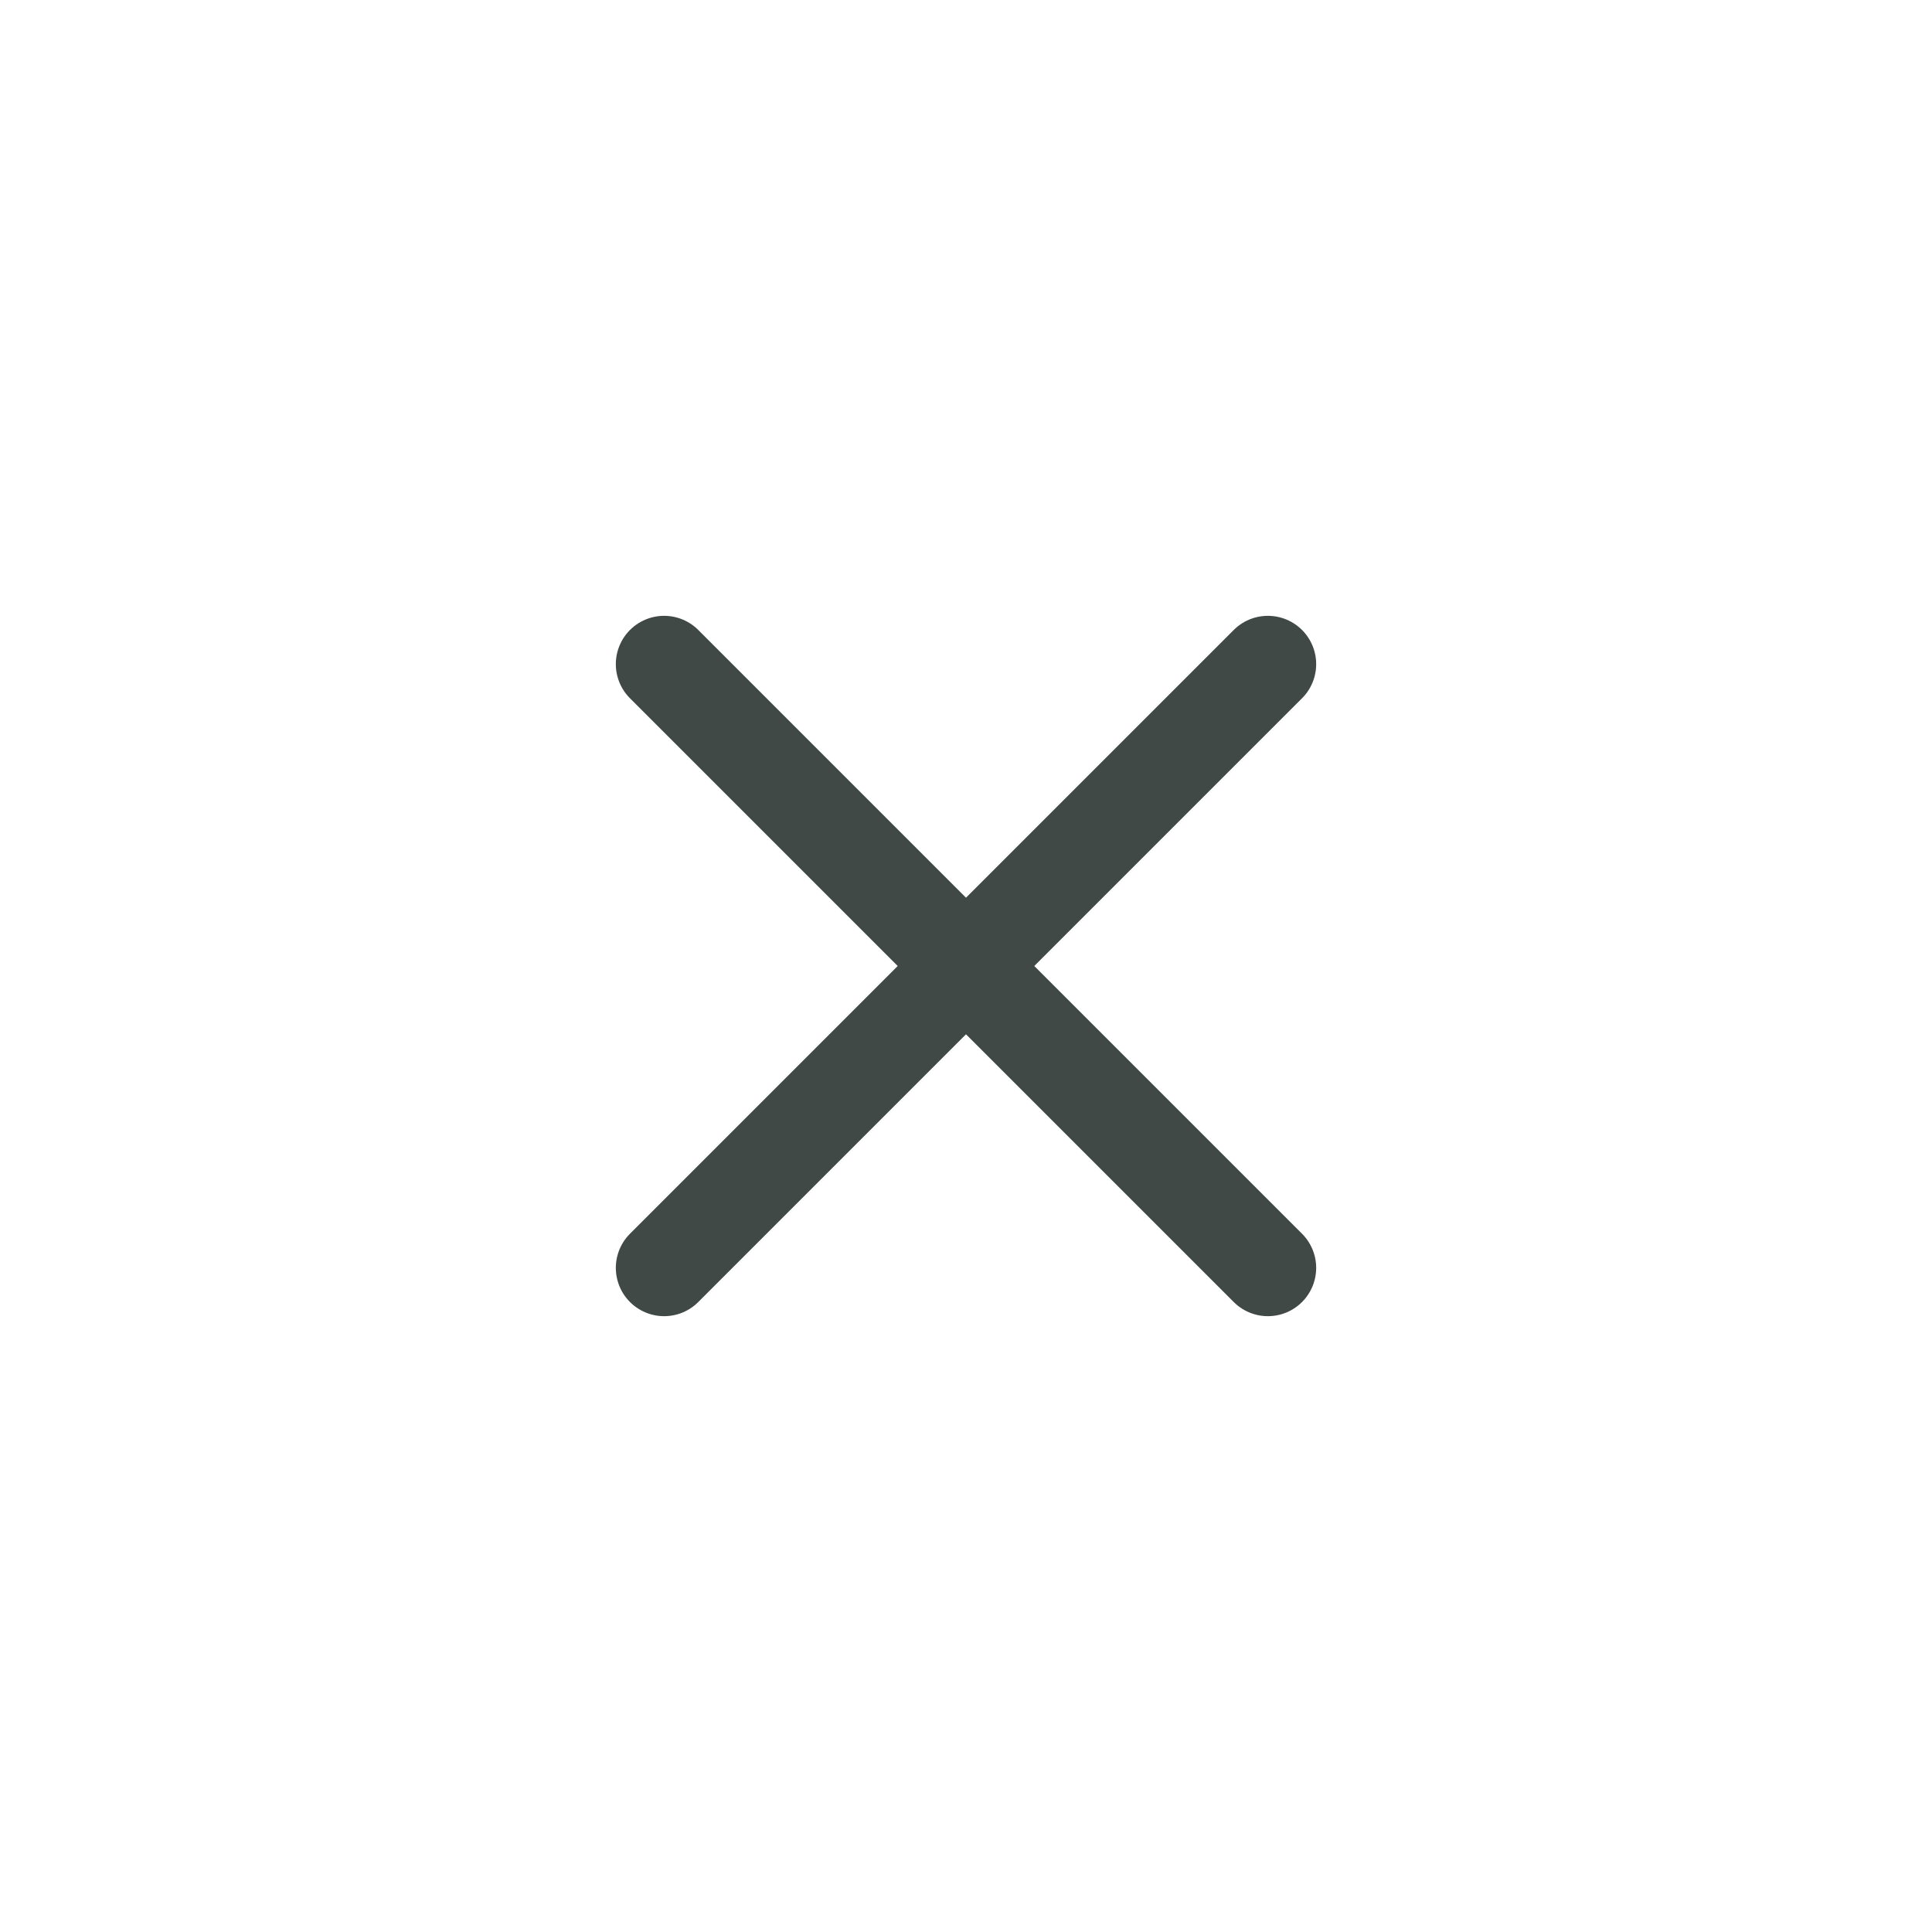
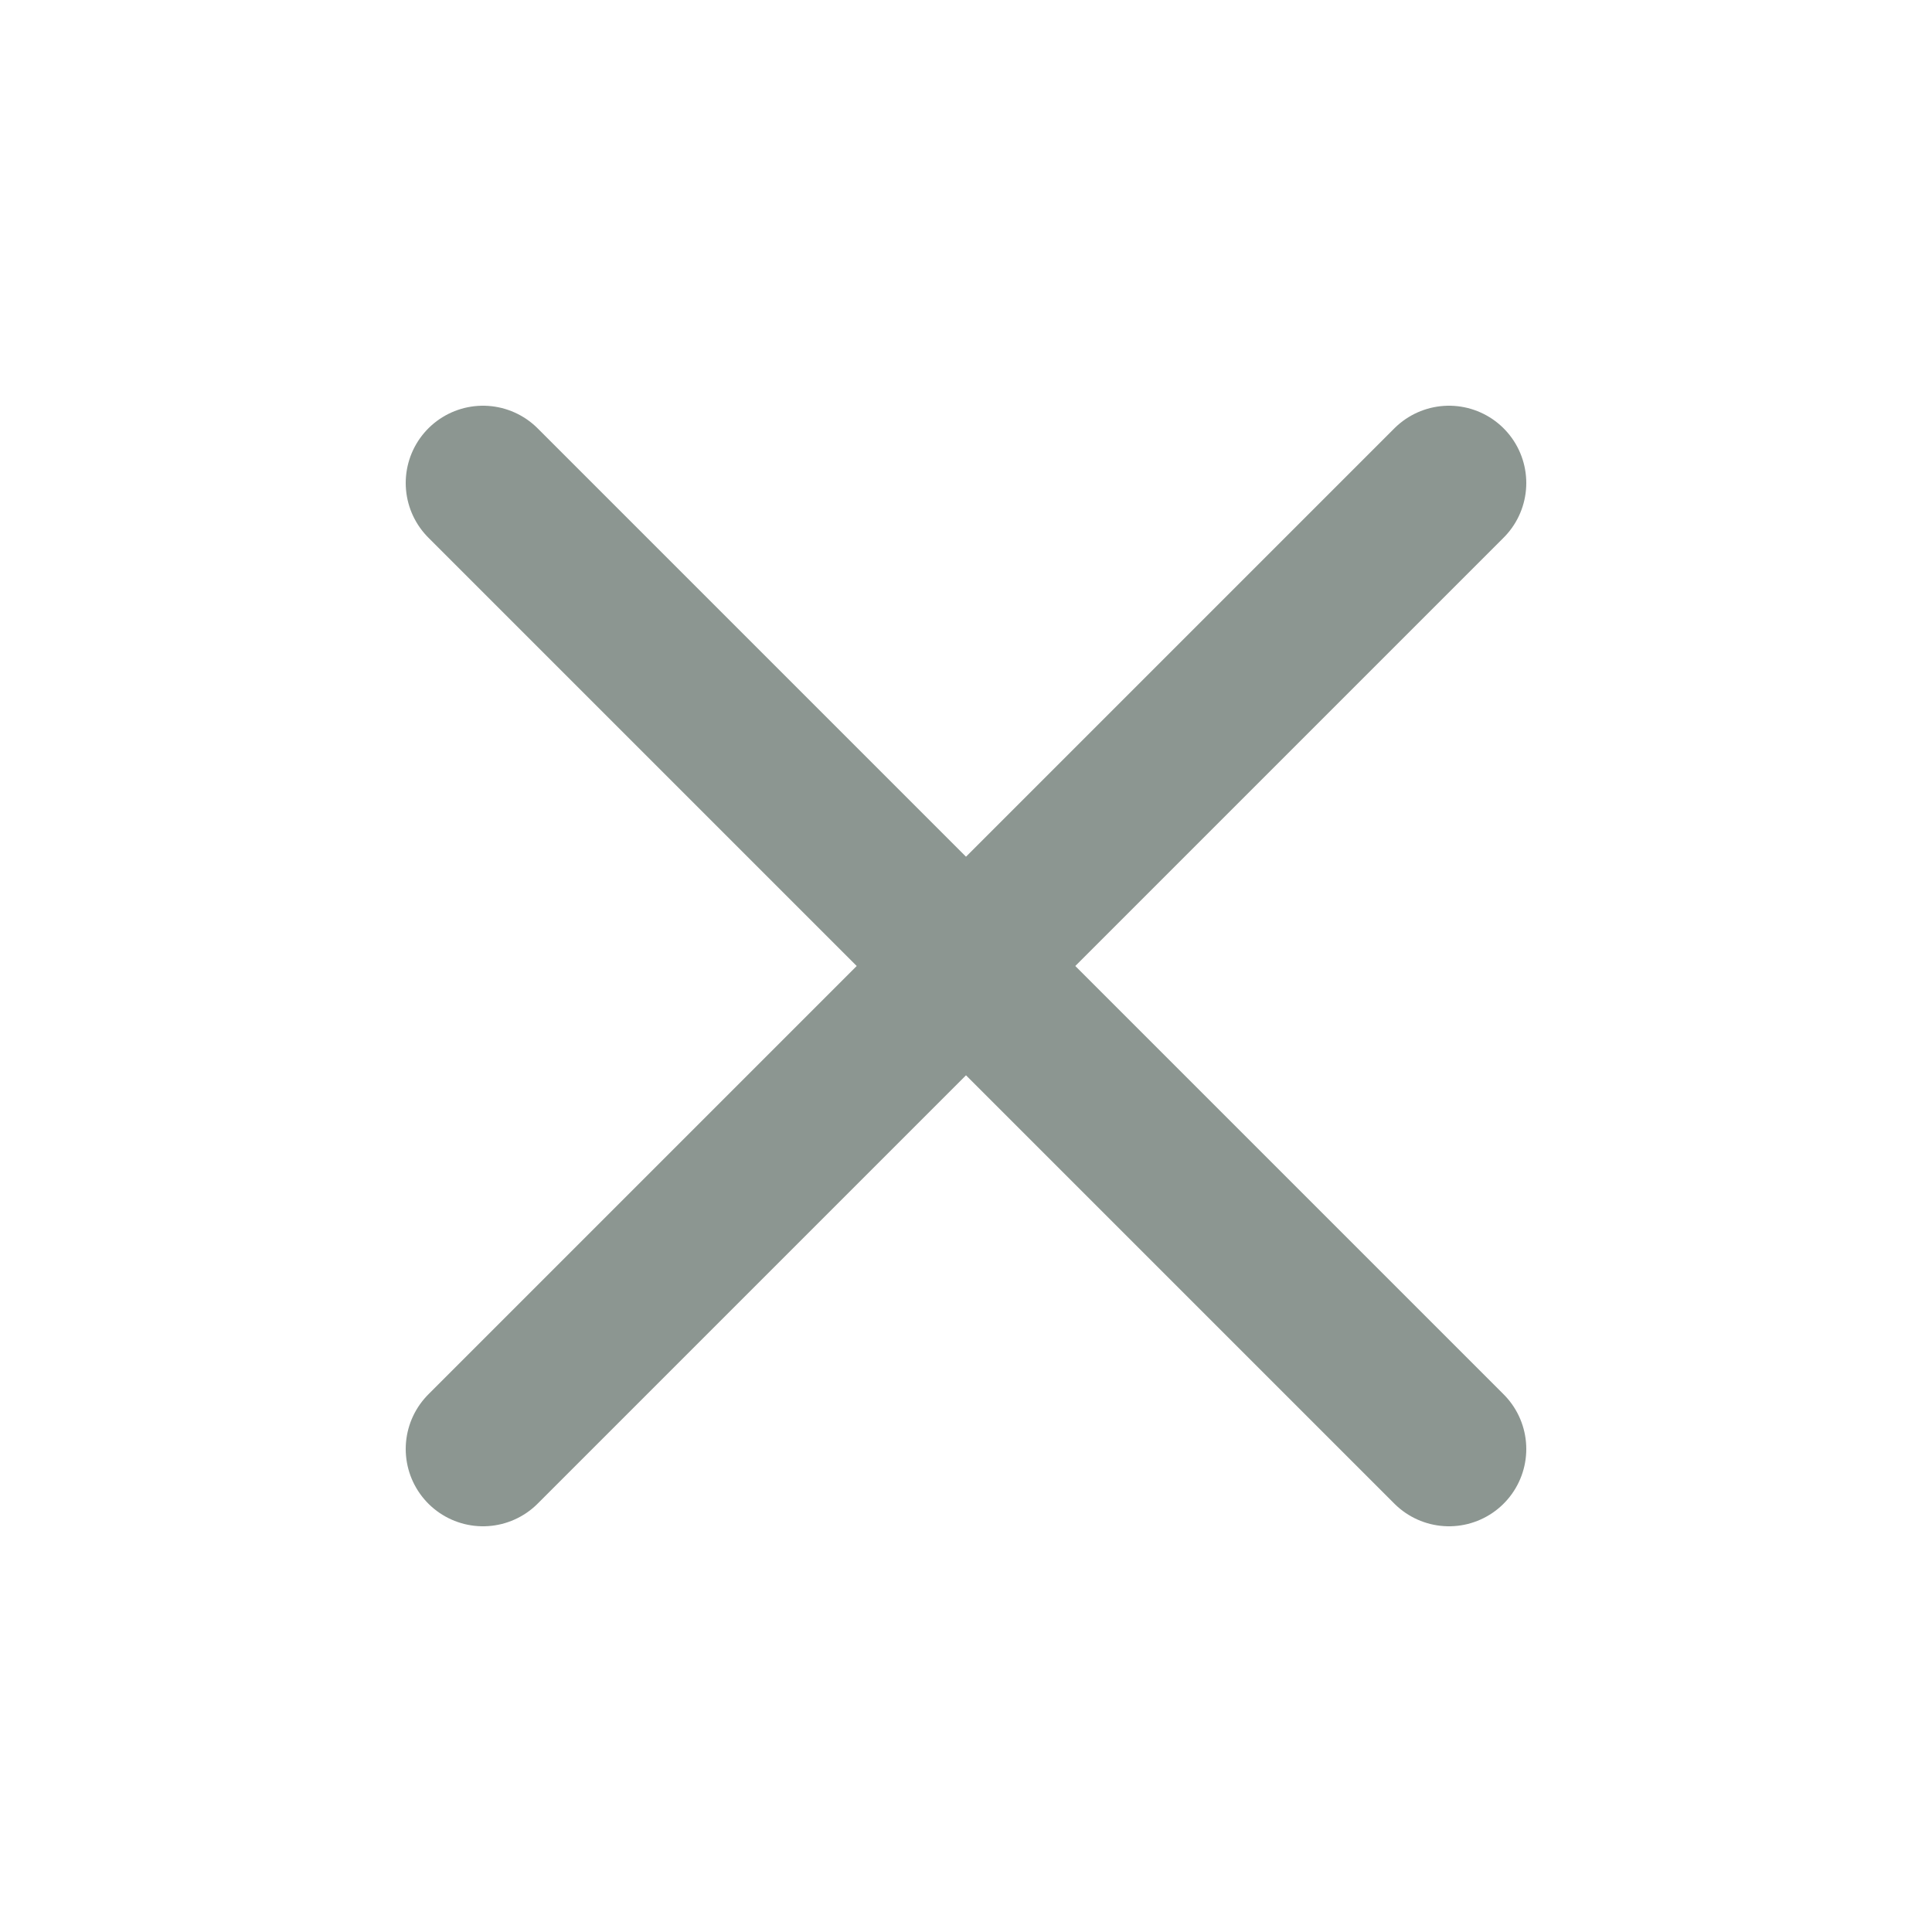
- <svg xmlns="http://www.w3.org/2000/svg" width="32" height="32" viewBox="0 0 32 32">
-   <g fill="none" stroke="#404945" stroke-width="1.6" stroke-linecap="round" stroke-linejoin="round">
+ <svg xmlns="http://www.w3.org/2000/svg" width="32" height="32" viewBox="6 6 20 20">
+   <g fill="none" stroke="#8c9691" stroke-width="1.6" stroke-linecap="round" stroke-linejoin="round">
    <path d="M11 11l10 10M21 11l-10 10" />
  </g>
</svg>
